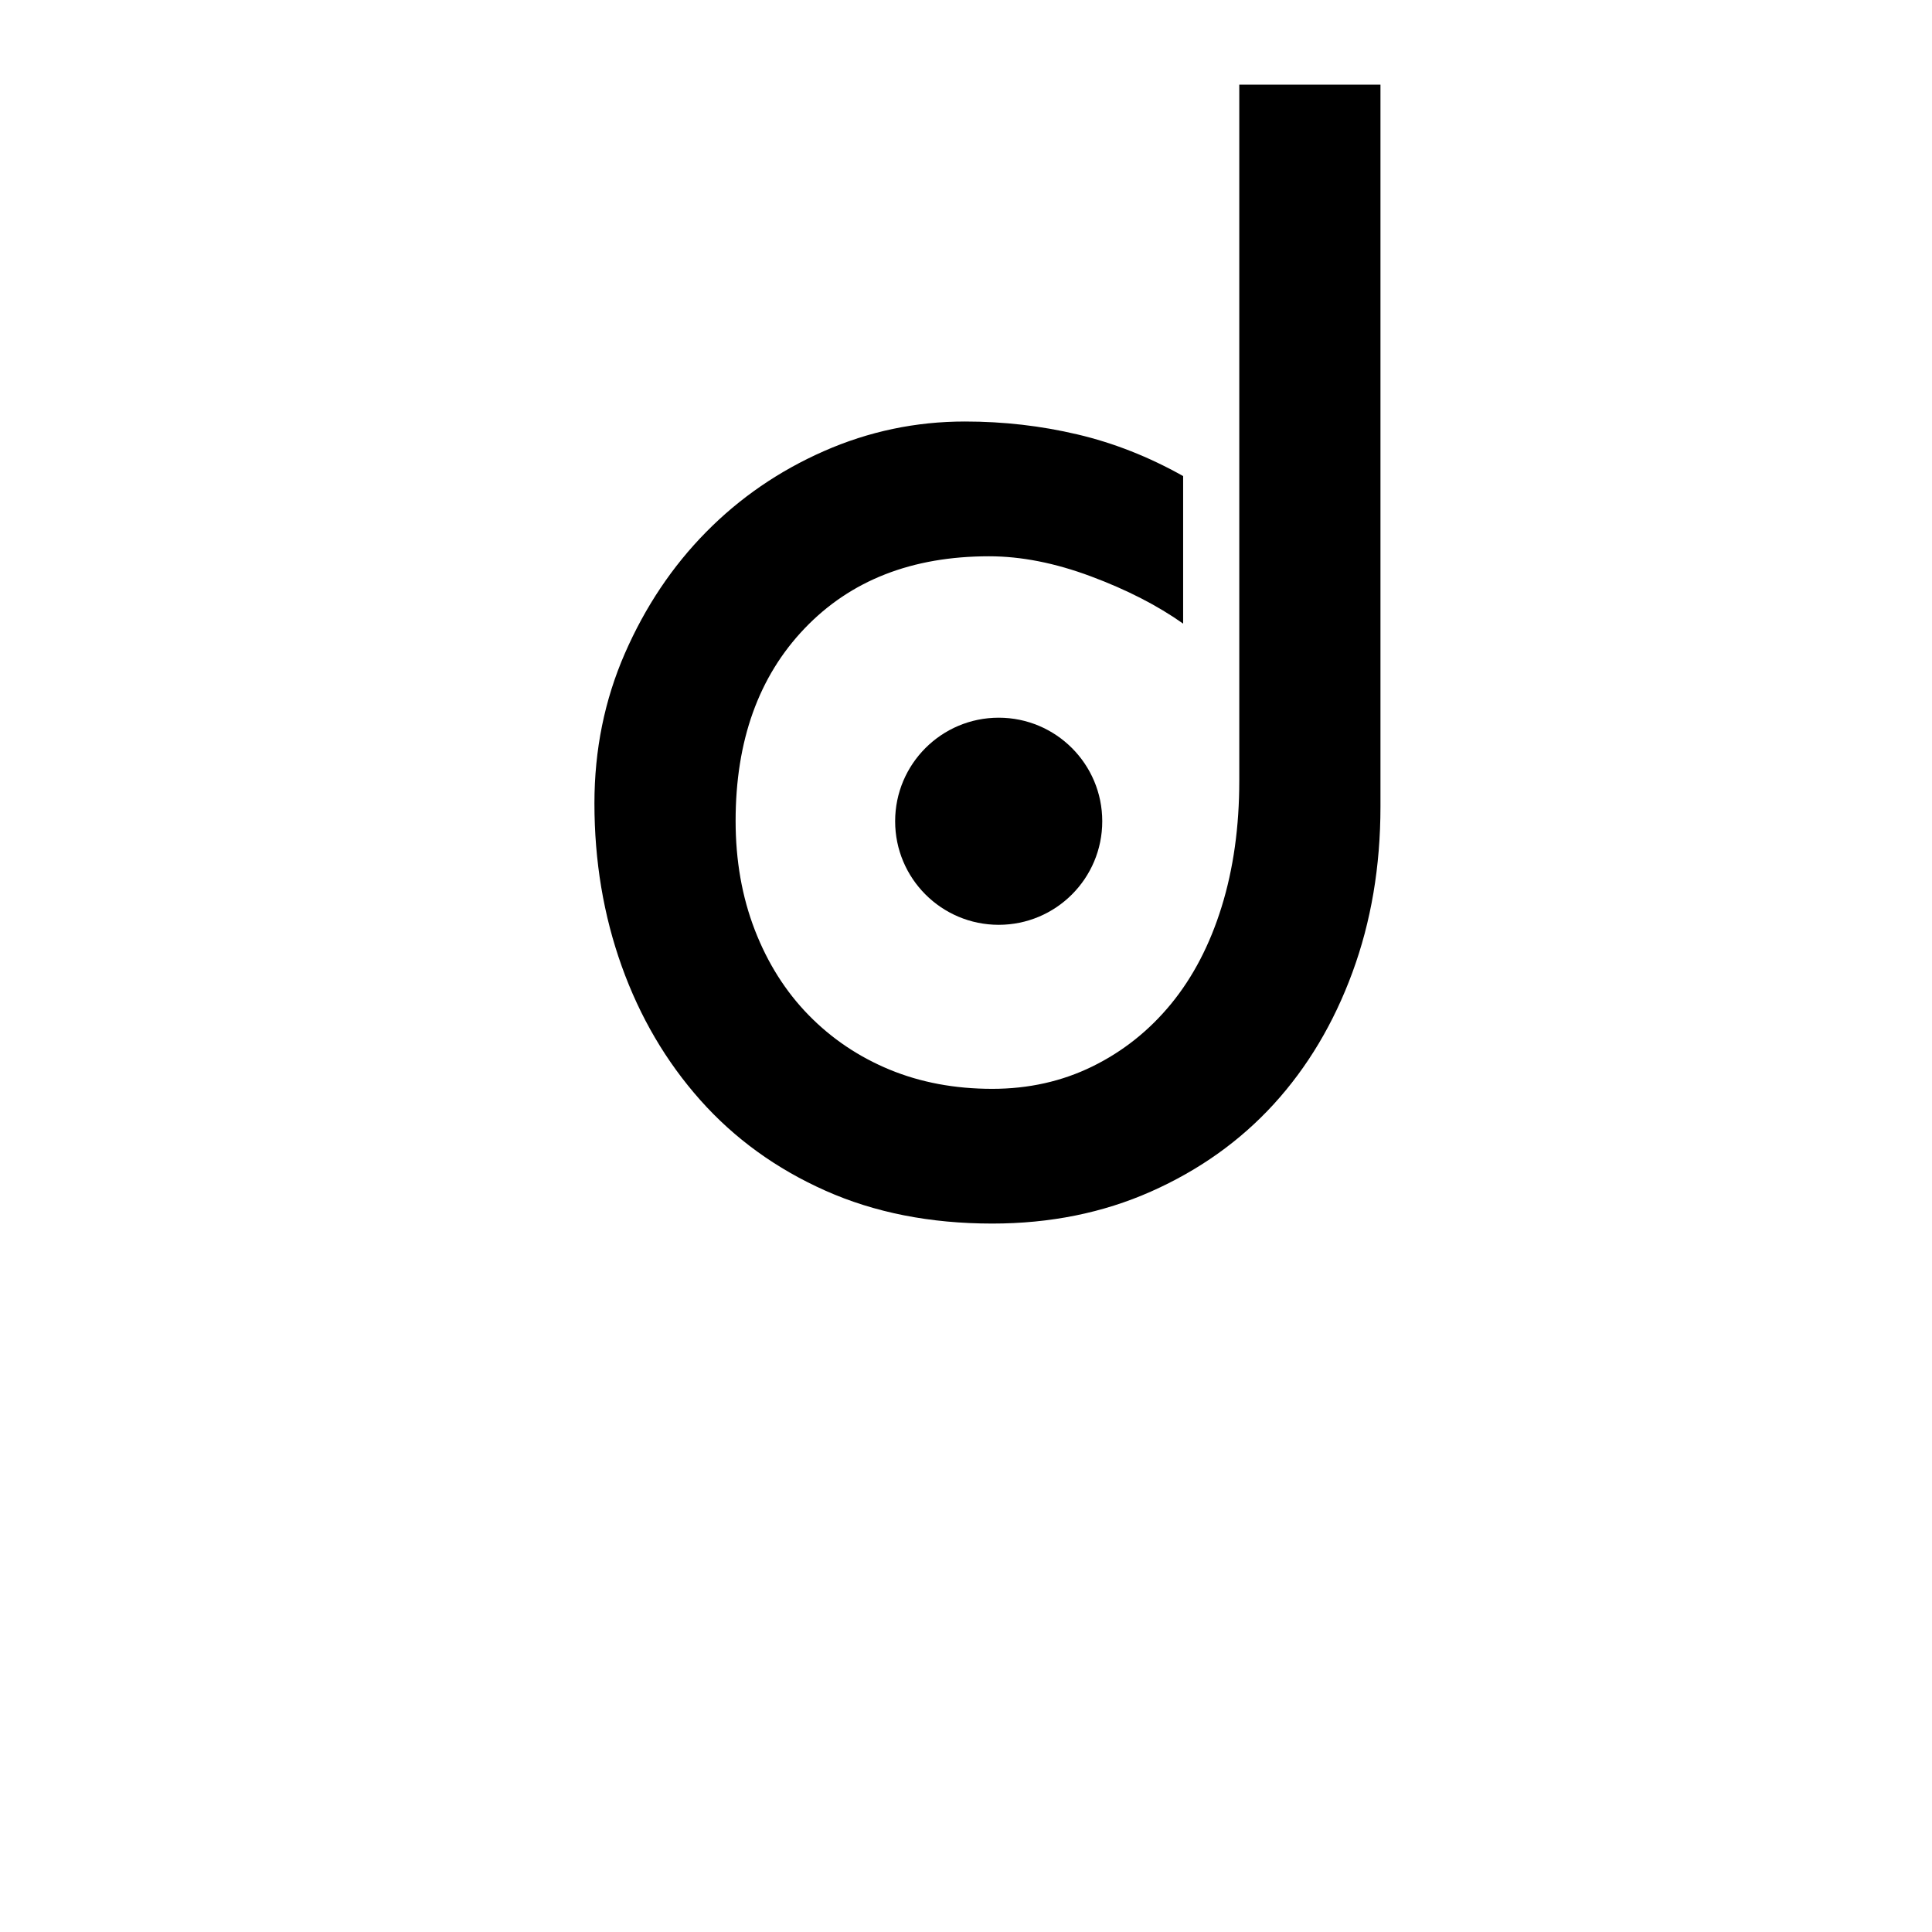
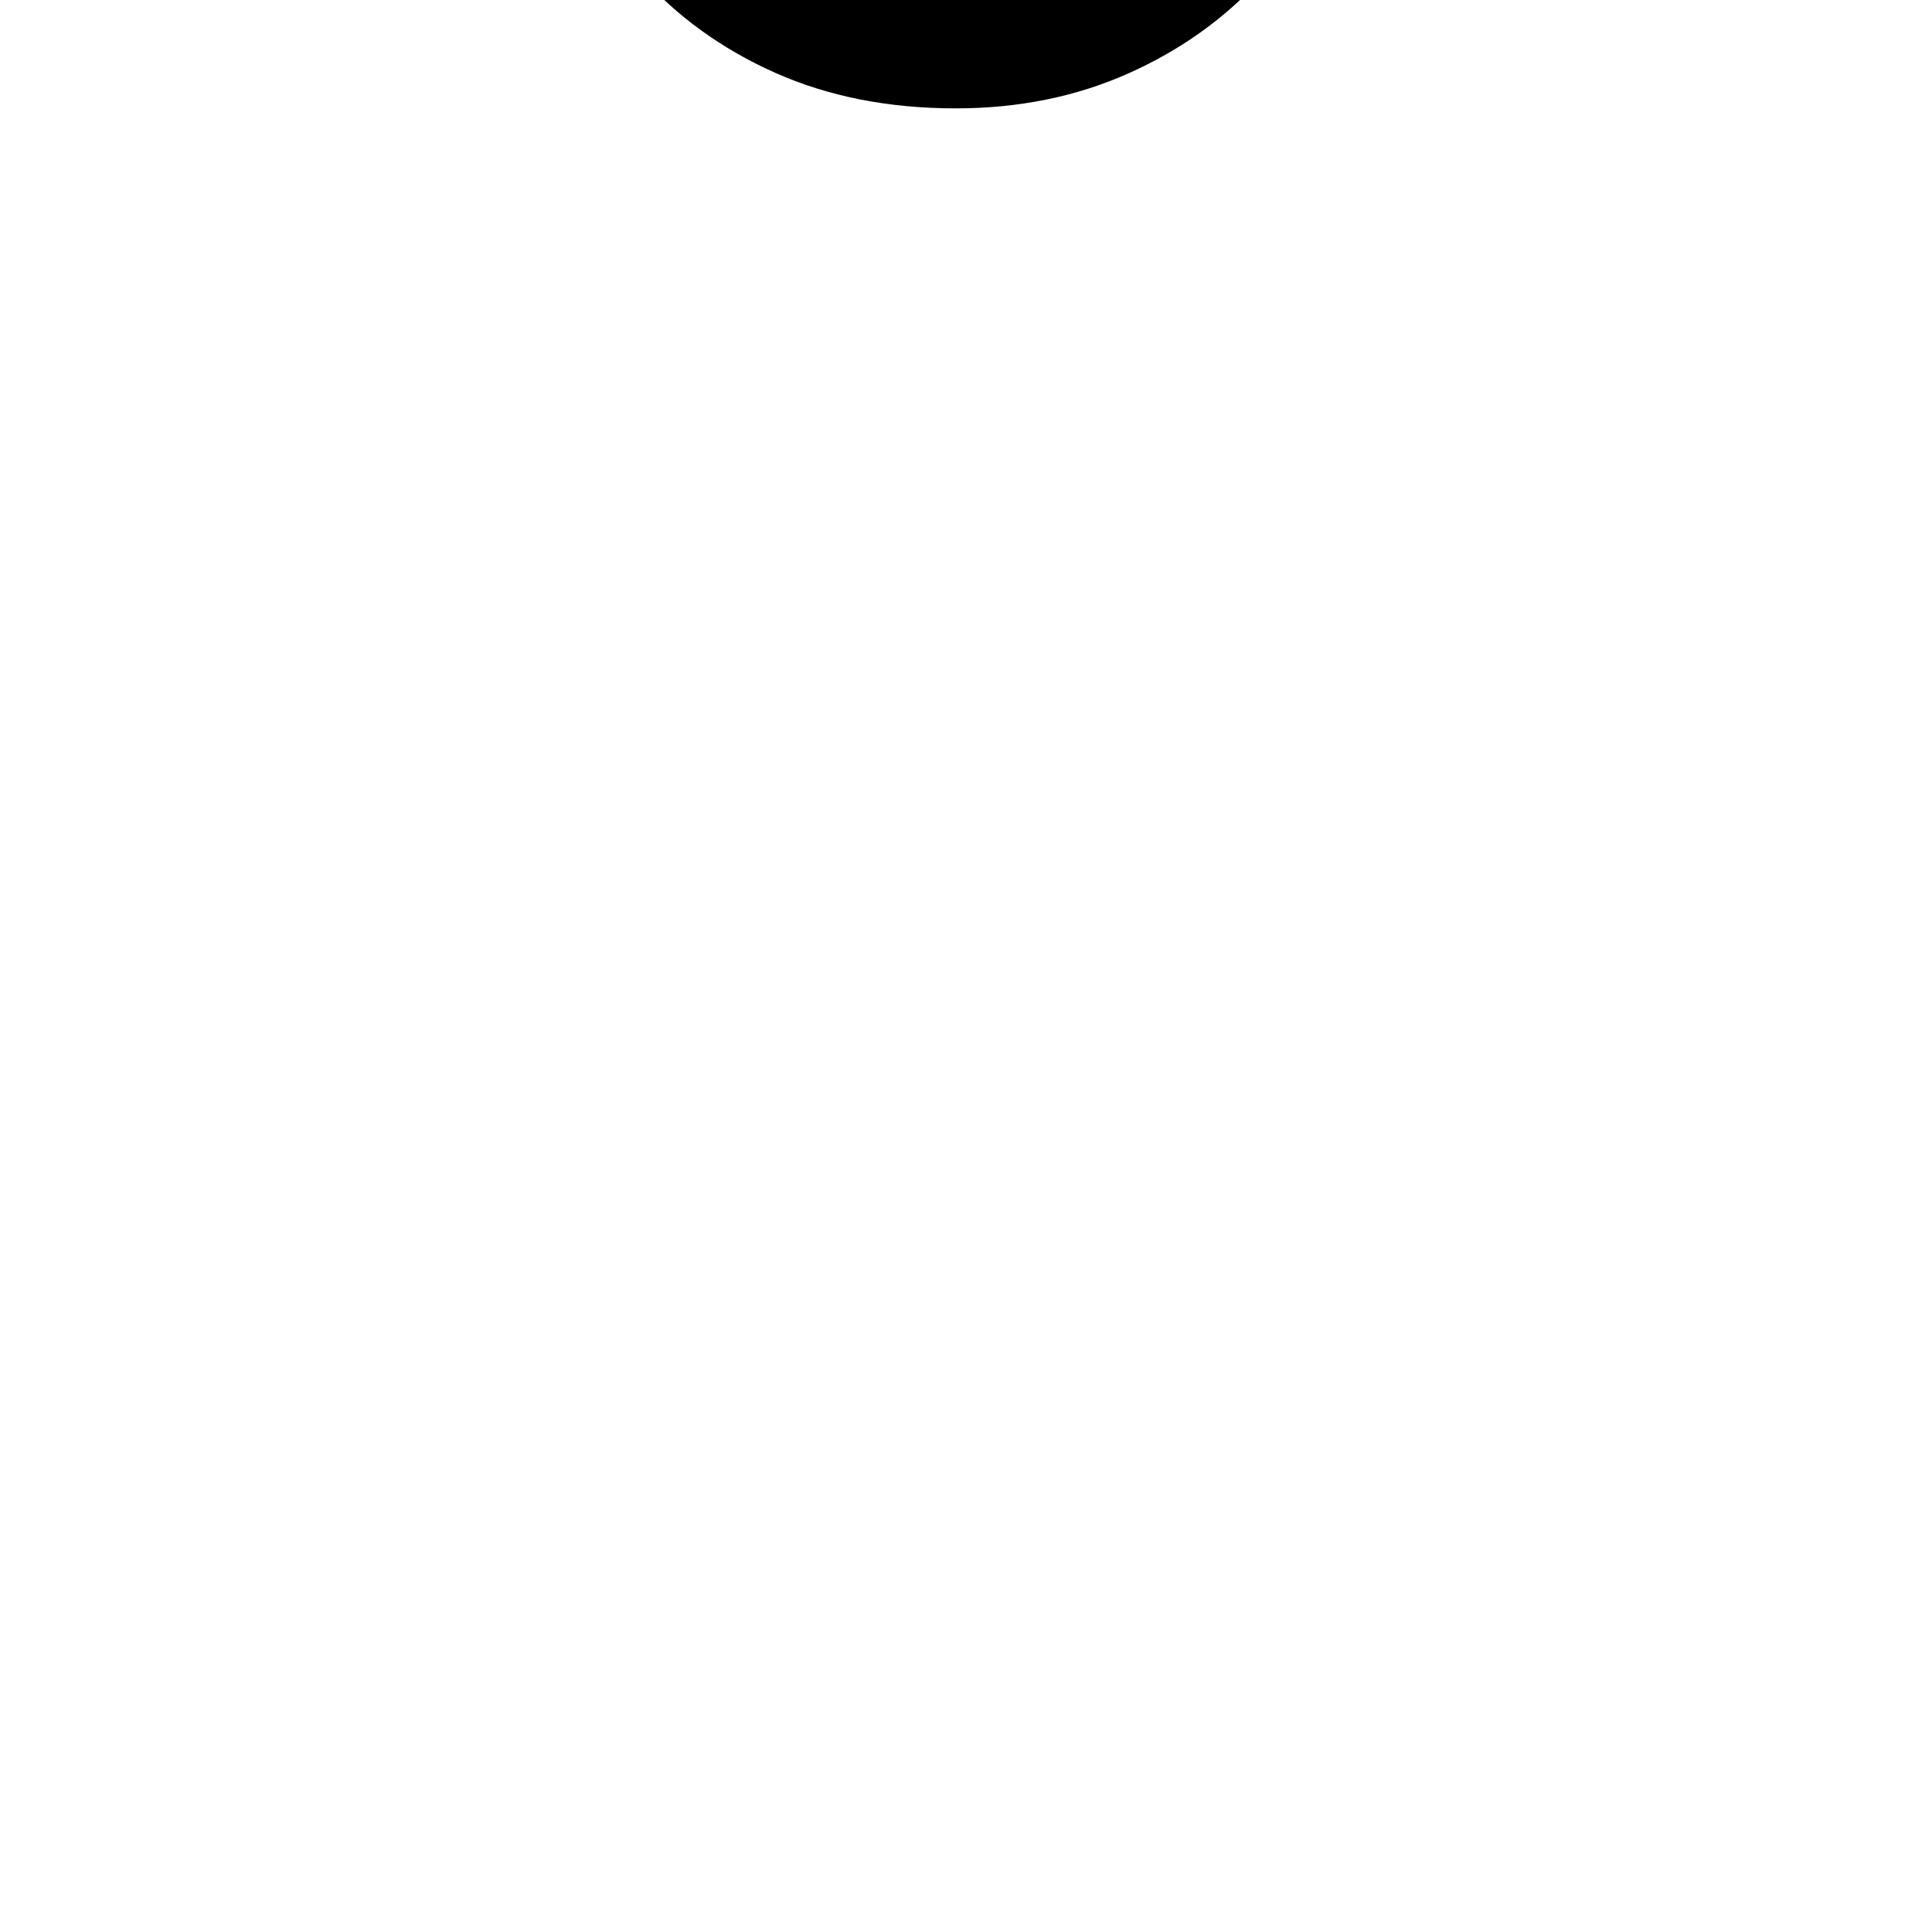
- <svg xmlns="http://www.w3.org/2000/svg" width="100%" zoomAndPan="magnify" viewBox="414 451 650 650" height="100%" preserveAspectRatio="xMidYMid meet" version="1.0">
+ <svg xmlns="http://www.w3.org/2000/svg" width="100%" zoomAndPan="magnify" viewBox="451 829 600 600" height="100%" preserveAspectRatio="xMidYMid meet" version="1.0">
  <defs>
    <g />
    <clipPath id="e61cb4183f">
      <path d="M 116.16 215.461 L 185.84 215.461 L 185.84 285.145 L 116.16 285.145 Z M 116.16 215.461 " clip-rule="nonzero" />
    </clipPath>
    <clipPath id="93f33c6cec">
      <path d="M 151 215.461 C 131.758 215.461 116.16 231.062 116.16 250.301 C 116.16 269.543 131.758 285.145 151 285.145 C 170.242 285.145 185.84 269.543 185.84 250.301 C 185.84 231.062 170.242 215.461 151 215.461 Z M 151 215.461 " clip-rule="nonzero" />
    </clipPath>
    <clipPath id="9c67781715">
      <path d="M 0.16 0.461 L 69.84 0.461 L 69.84 70.145 L 0.16 70.145 Z M 0.16 0.461 " clip-rule="nonzero" />
    </clipPath>
    <clipPath id="52df66ab22">
      <path d="M 35 0.461 C 15.758 0.461 0.16 16.062 0.16 35.301 C 0.16 54.543 15.758 70.145 35 70.145 C 54.242 70.145 69.84 54.543 69.84 35.301 C 69.84 16.062 54.242 0.461 35 0.461 Z M 35 0.461 " clip-rule="nonzero" />
    </clipPath>
    <clipPath id="6d75ade99b">
      <rect x="0" width="70" y="0" height="71" />
    </clipPath>
    <clipPath id="85cd210179">
      <rect x="0" width="302" y="0" height="543" />
    </clipPath>
  </defs>
  <rect x="-150" width="1800" fill="#ffffff" y="-150" height="1800" fill-opacity="1" />
  <rect x="-150" width="1800" fill="#ffffff" y="-150" height="1800" fill-opacity="1" />
  <g transform="matrix(1, 0, 0, 1, 599, 477)">
    <g clip-path="url(#85cd210179)">
      <g fill="#000000" fill-opacity="1">
        <g transform="translate(0.957794, 380.2644)">
          <g>
            <path d="M 278.484 -377.781 L 278.484 -134.922 C 278.484 -114.773 275.332 -96.156 269.031 -79.062 C 262.738 -61.969 253.926 -47.211 242.594 -34.797 C 231.258 -22.391 217.492 -12.586 201.297 -5.391 C 185.109 1.797 167.301 5.391 147.875 5.391 C 127.008 5.391 108.301 1.703 91.75 -5.672 C 75.195 -13.047 61.16 -23.207 49.641 -36.156 C 38.129 -49.113 29.316 -64.133 23.203 -81.219 C 17.086 -98.312 14.031 -116.57 14.031 -136 C 14.031 -153.988 17.445 -170.805 24.281 -186.453 C 31.125 -202.109 40.211 -215.691 51.547 -227.203 C 62.879 -238.723 76.098 -247.812 91.203 -254.469 C 106.316 -261.125 122.148 -264.453 138.703 -264.453 C 151.648 -264.453 164.238 -263.008 176.469 -260.125 C 188.707 -257.25 200.582 -252.57 212.094 -246.094 L 212.094 -196.453 C 203.457 -202.566 193.113 -207.867 181.062 -212.359 C 169.008 -216.859 157.586 -219.109 146.797 -219.109 C 120.891 -219.109 100.203 -211.016 84.734 -194.828 C 69.266 -178.641 61.531 -157.051 61.531 -130.062 C 61.531 -116.75 63.688 -104.516 68 -93.359 C 72.32 -82.211 78.348 -72.68 86.078 -64.766 C 93.816 -56.848 102.898 -50.727 113.328 -46.406 C 123.766 -42.094 135.281 -39.938 147.875 -39.938 C 160.102 -39.938 171.344 -42.453 181.594 -47.484 C 191.852 -52.523 200.672 -59.539 208.047 -68.531 C 215.422 -77.531 221.086 -88.414 225.047 -101.188 C 229.004 -113.957 230.984 -128.082 230.984 -143.562 L 230.984 -377.781 Z M 278.484 -377.781 " />
          </g>
        </g>
      </g>
      <g clip-path="url(#e61cb4183f)">
        <g clip-path="url(#93f33c6cec)">
          <g transform="matrix(1, 0, 0, 1, 116, 215)">
            <g clip-path="url(#6d75ade99b)">
              <g clip-path="url(#9c67781715)">
                <g clip-path="url(#52df66ab22)">
                  <path fill="#000000" d="M 0.16 0.461 L 69.84 0.461 L 69.84 70.145 L 0.16 70.145 Z M 0.16 0.461 " fill-opacity="1" fill-rule="nonzero" />
                </g>
              </g>
            </g>
          </g>
        </g>
      </g>
    </g>
  </g>
</svg>
